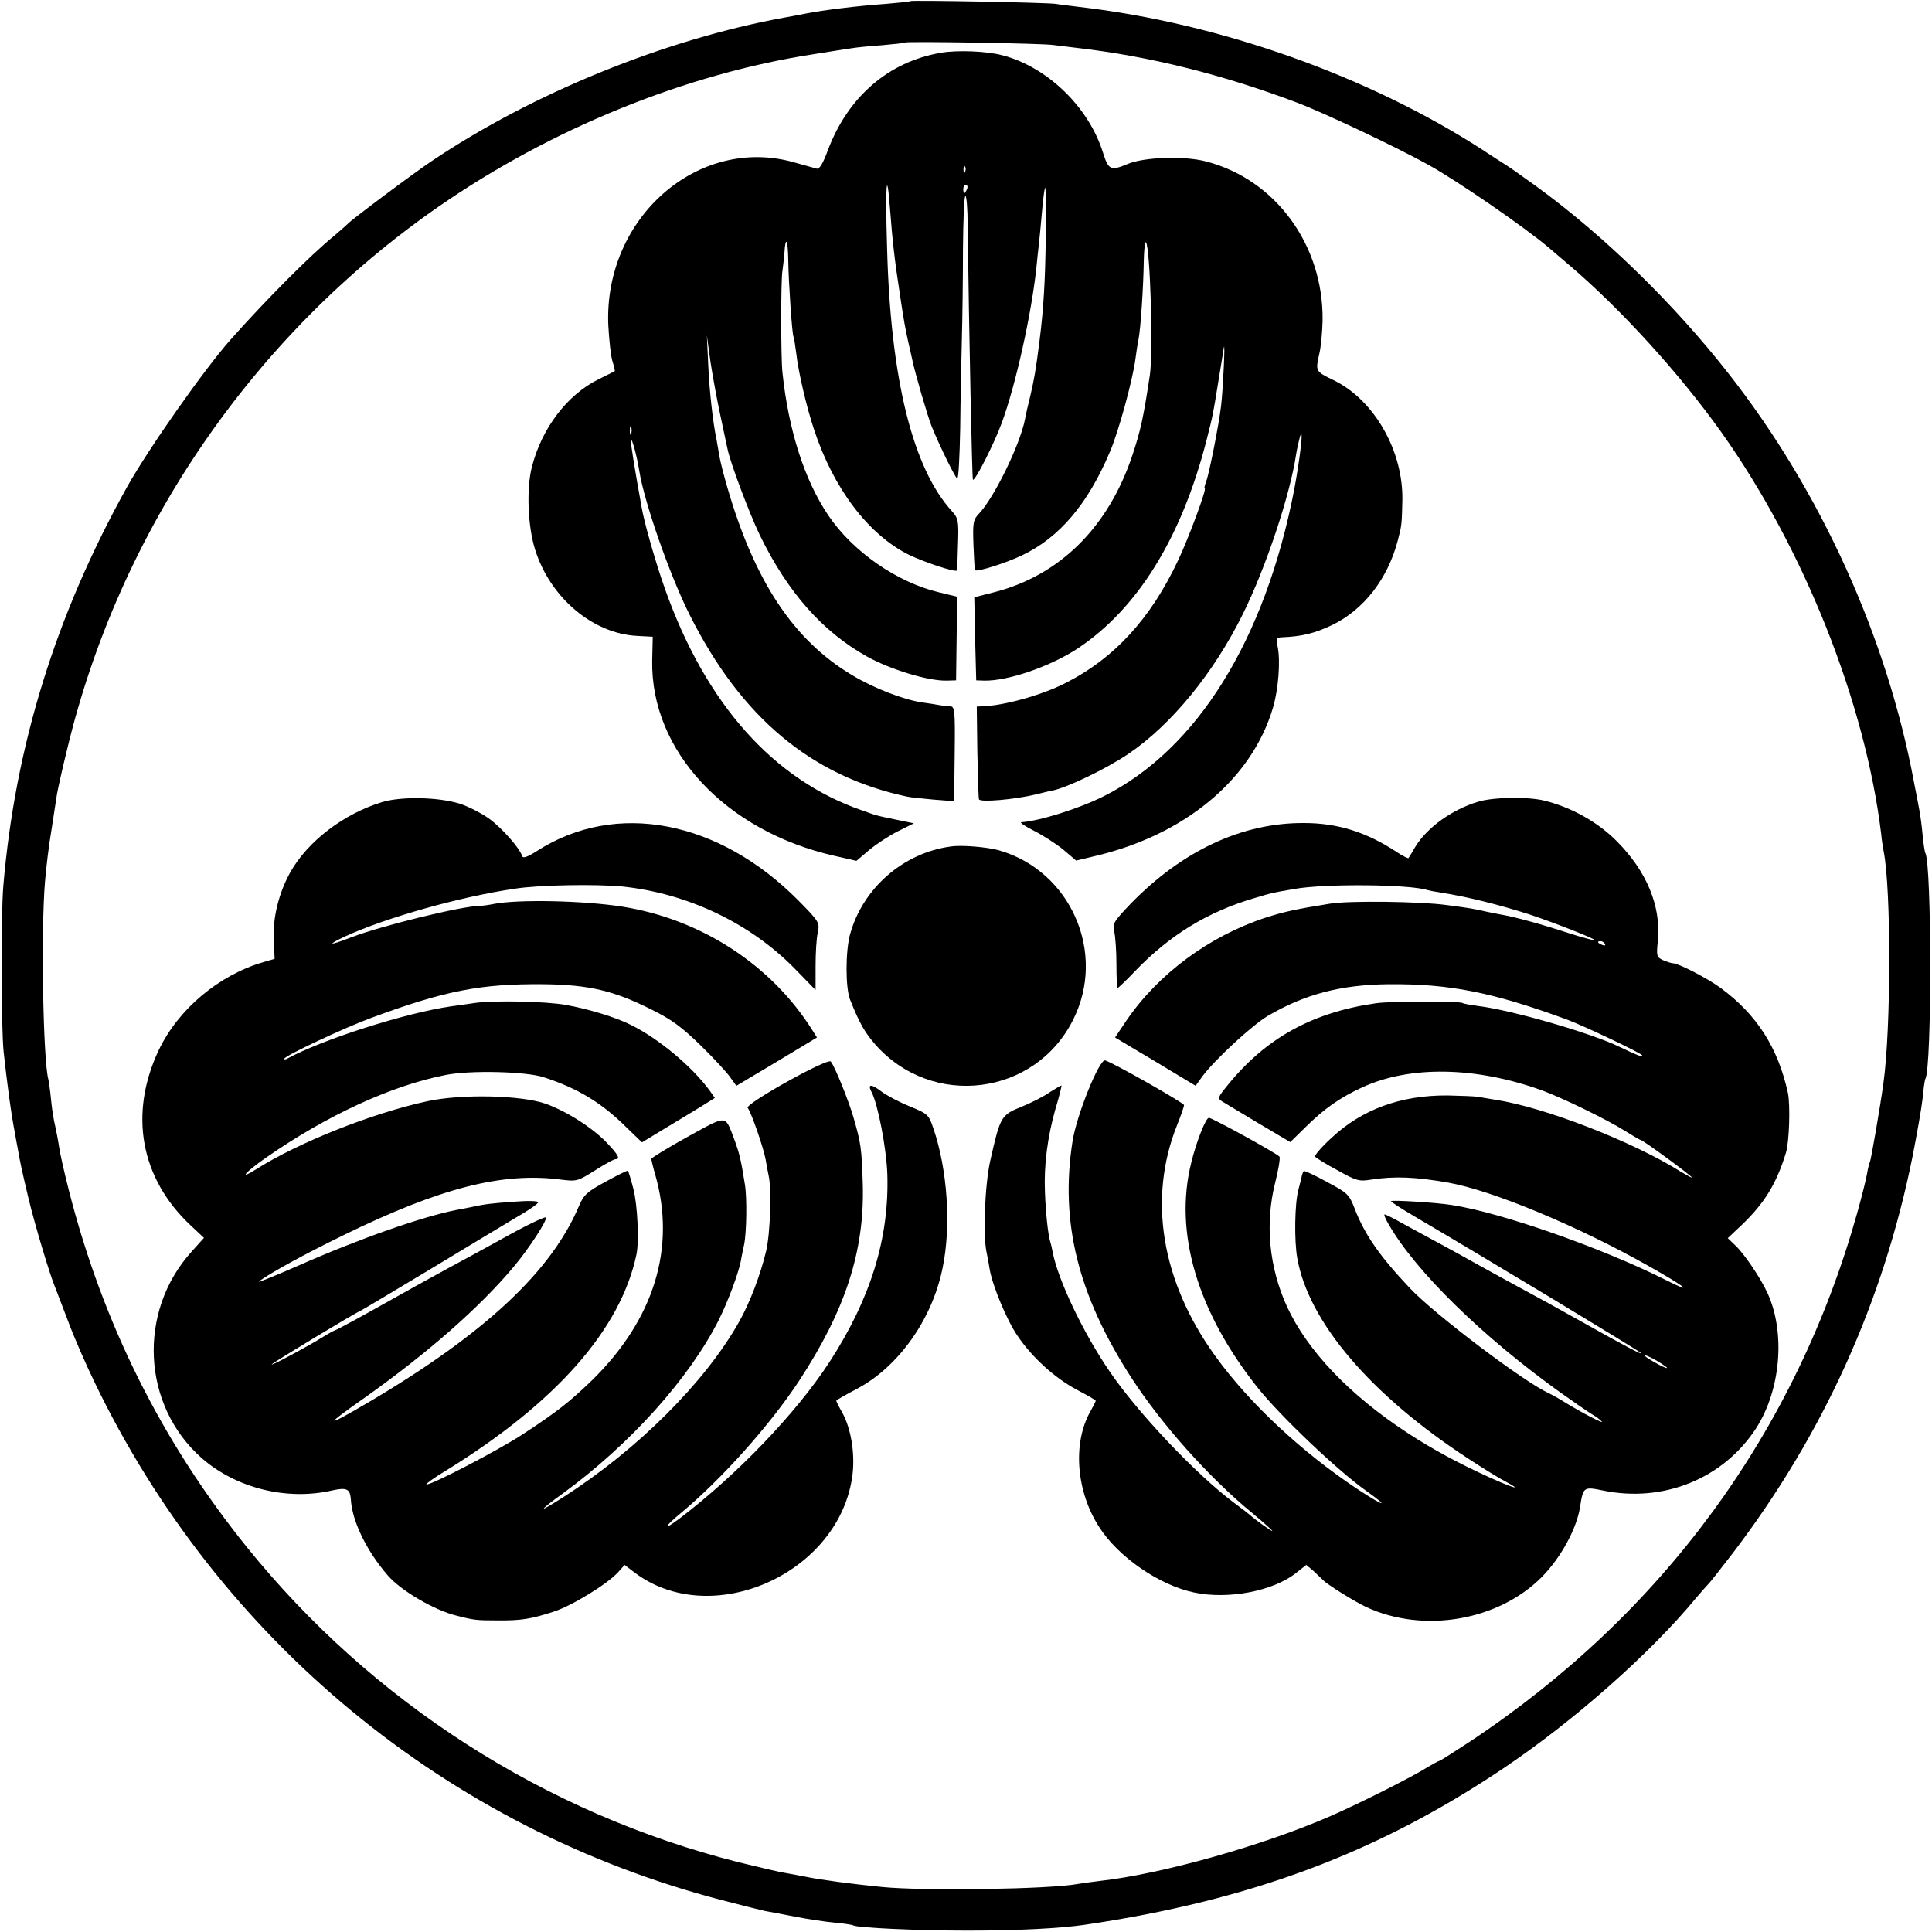
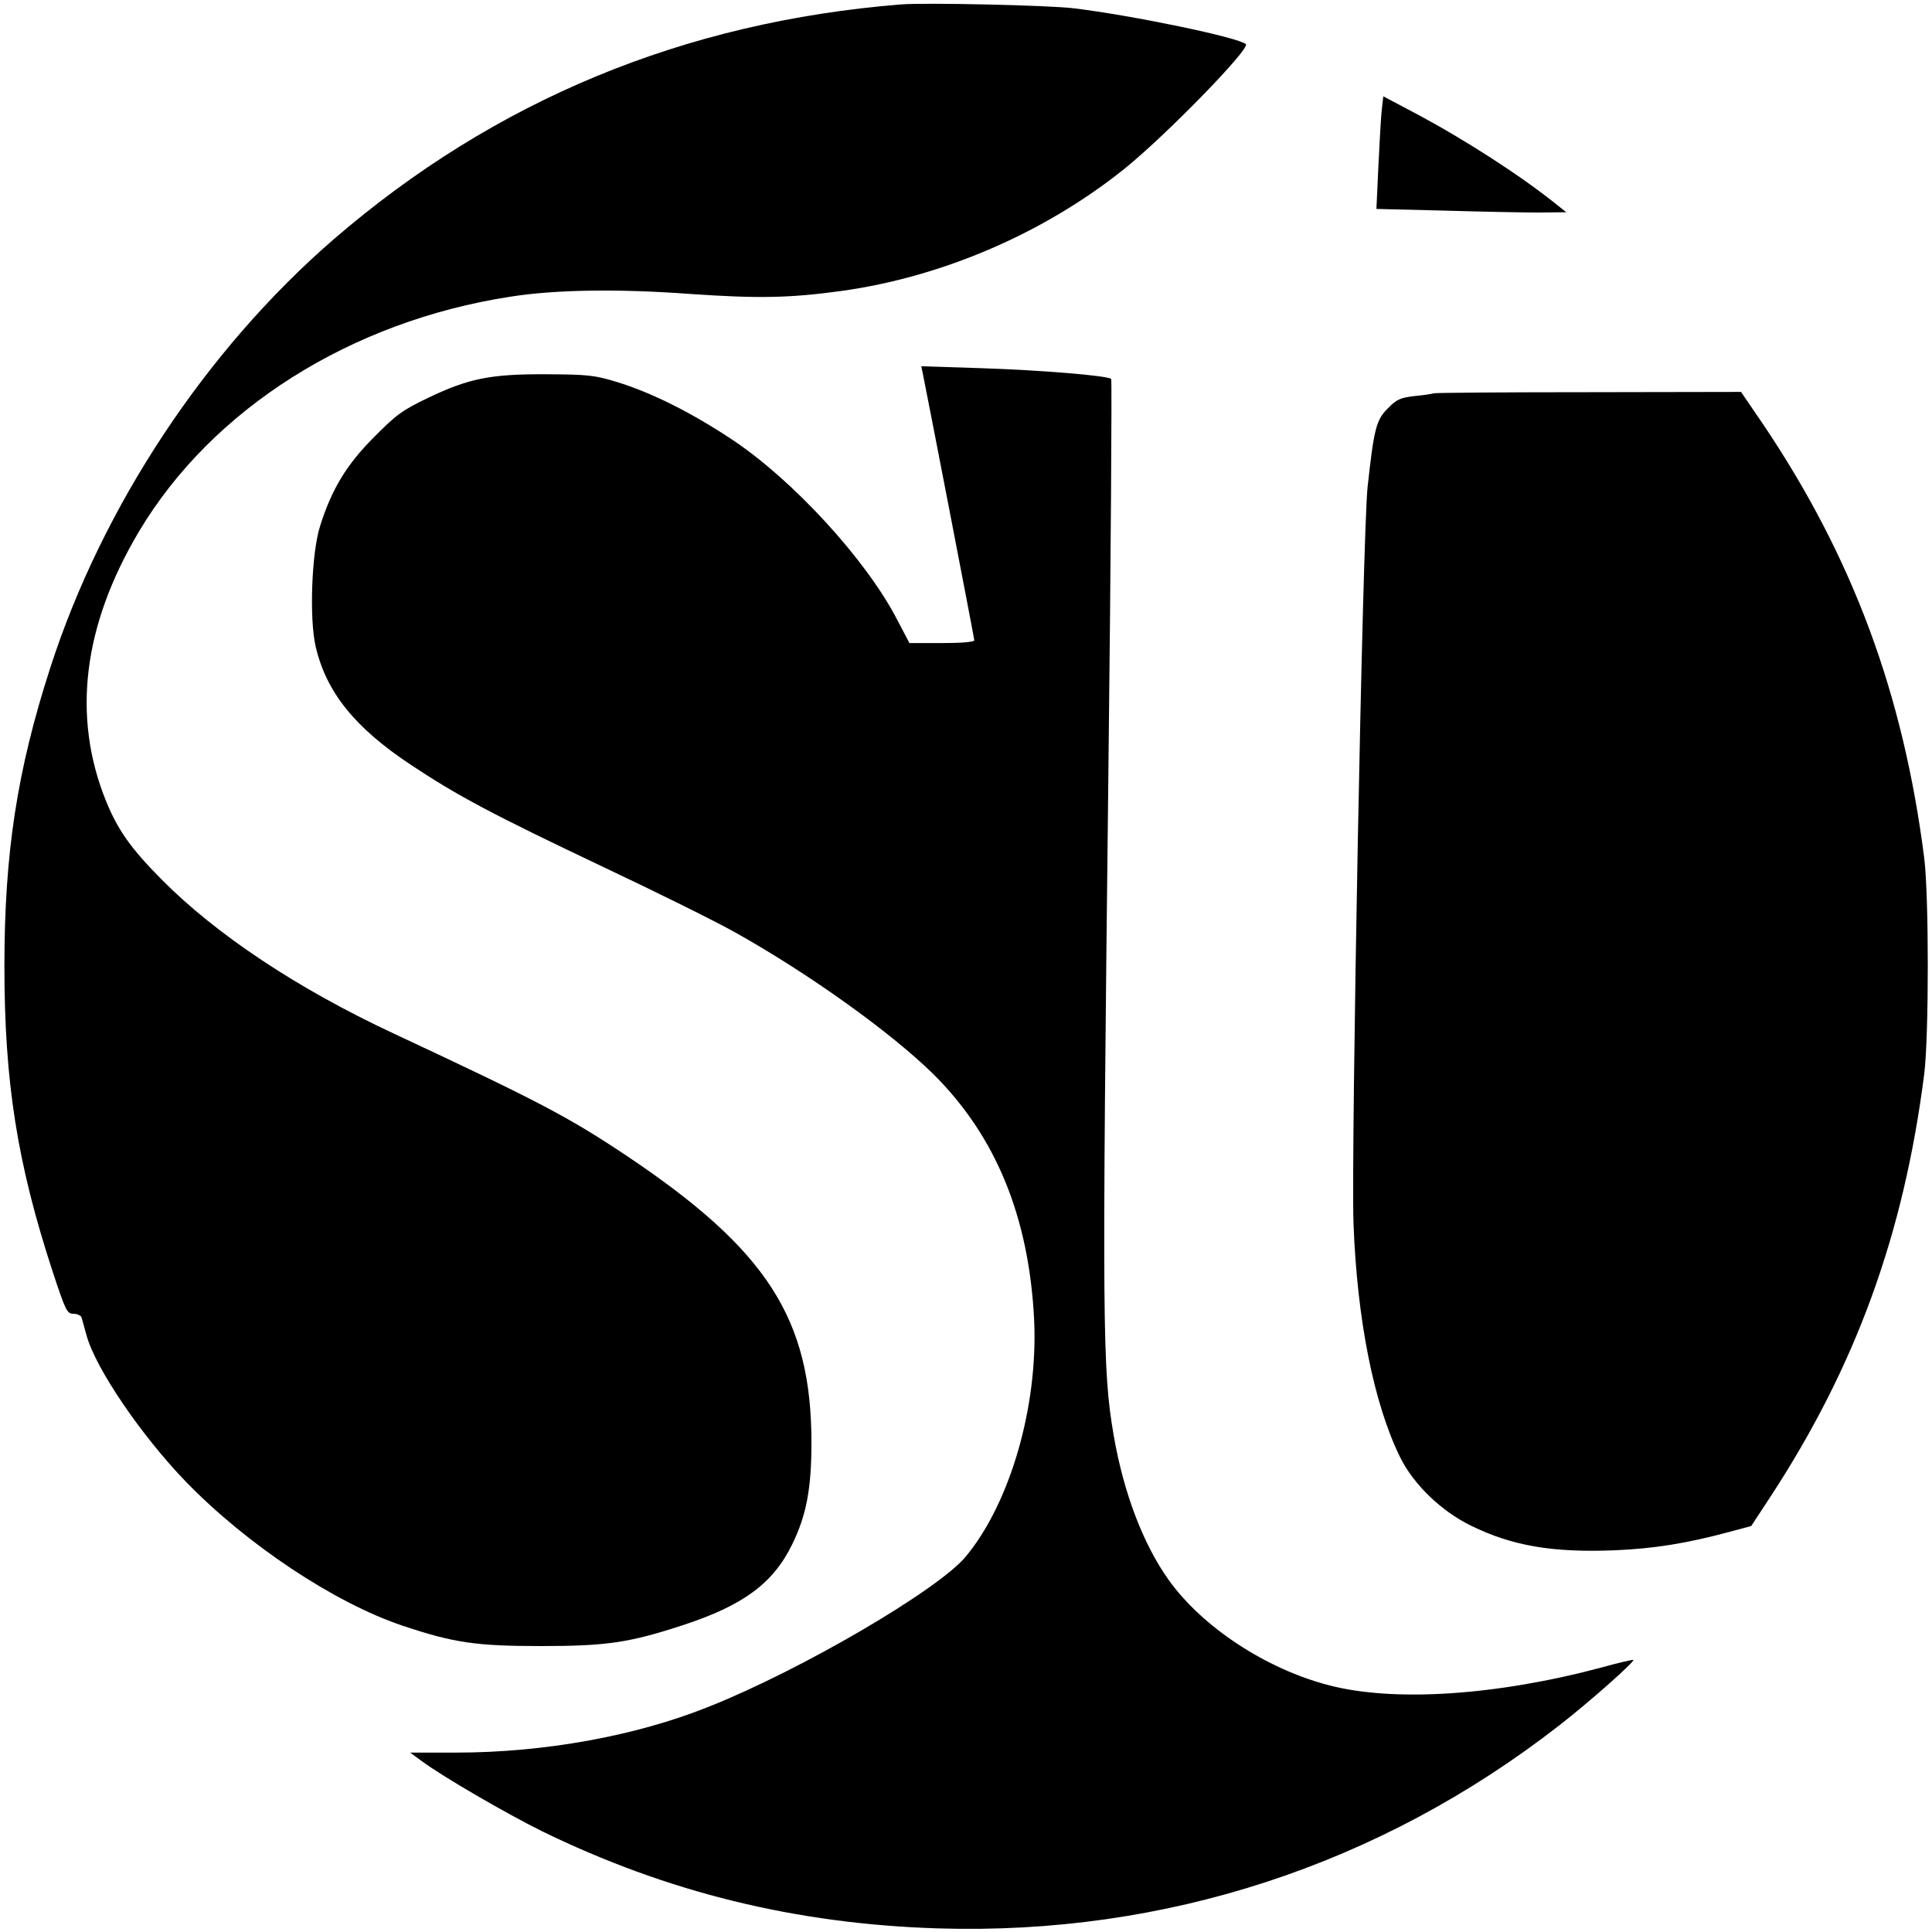
<svg xmlns="http://www.w3.org/2000/svg" version="1.0" width="700pt" height="700pt" viewBox="0 0 700 700" preserveAspectRatio="xMidYMid meet">
  <g transform="translate(0,700) scale(0.1,-0.1)" fill="#000000" stroke="none">
-     <path d="M3298 6996 c-1 -2 -41 -6 -88 -10 -100 -7 -225 -22 -295 -36 -27 -5 -61 -12 -75 -14 -431 -79 -909 -273 -1275 -519 -69 -46 -297 -217 -305 -228 -3 -3 -25 -23 -50 -44 -84 -68 -247 -232 -374 -375 -96 -108 -297 -394 -376 -535 -258 -463 -405 -938 -448 -1445 -9 -111 -8 -504 1 -600 12 -109 27 -225 41 -295 2 -11 6 -36 10 -55 11 -62 14 -75 39 -181 24 -100 79 -282 97 -324 4 -11 25 -65 46 -120 20 -55 64 -156 97 -224 450 -934 1278 -1617 2274 -1876 72 -19 142 -36 155 -39 13 -2 60 -11 106 -20 46 -9 111 -19 145 -22 34 -3 65 -8 68 -10 15 -9 234 -19 414 -19 183 0 335 8 425 21 603 89 1062 261 1520 569 254 171 530 415 695 615 21 25 41 47 44 50 4 3 45 55 91 115 327 430 543 908 649 1432 16 81 33 177 37 213 3 36 8 68 10 71 24 41 23 779 0 818 -2 3 -7 33 -10 66 -3 33 -8 69 -10 80 -2 11 -11 61 -21 110 -98 526 -338 1055 -671 1480 -200 256 -456 505 -702 683 -51 37 -101 72 -110 77 -9 6 -43 27 -74 48 -415 270 -957 463 -1468 522 -30 4 -68 8 -85 11 -35 5 -521 14 -527 10z m518 -159 c17 -2 57 -7 90 -11 259 -30 524 -96 794 -198 98 -37 362 -162 475 -225 110 -61 351 -228 435 -299 14 -12 48 -41 75 -64 187 -159 399 -392 551 -605 300 -422 522 -980 580 -1457 2 -24 7 -52 9 -63 27 -136 27 -639 -1 -840 -11 -81 -45 -279 -49 -285 -2 -4 -7 -22 -10 -41 -3 -19 -19 -83 -36 -144 -223 -794 -705 -1452 -1403 -1915 -58 -38 -108 -70 -111 -70 -3 0 -22 -11 -43 -23 -55 -35 -244 -130 -349 -176 -244 -107 -613 -211 -838 -236 -33 -4 -69 -9 -80 -11 -99 -19 -557 -26 -709 -11 -111 11 -223 26 -276 37 -25 5 -58 11 -75 14 -16 2 -93 20 -170 39 -700 177 -1328 580 -1781 1142 -308 382 -521 809 -644 1290 -17 66 -33 138 -36 160 -3 22 -10 56 -14 75 -5 19 -12 62 -15 95 -3 33 -8 67 -10 75 -19 72 -27 538 -12 715 4 50 14 133 23 185 8 52 17 111 20 130 3 19 19 91 36 160 189 796 674 1505 1348 1972 407 282 896 481 1360 552 58 9 118 19 134 21 16 3 66 8 110 11 45 4 83 8 85 10 5 5 499 -3 537 -9z" />
-     <path d="M3410 6809 c-190 -32 -337 -159 -410 -352 -18 -49 -31 -71 -41 -68 -8 2 -43 12 -79 22 -349 101 -693 -200 -676 -590 3 -53 9 -111 15 -130 6 -19 10 -35 8 -36 -1 -1 -28 -14 -60 -30 -112 -56 -204 -176 -240 -317 -20 -78 -15 -215 12 -300 55 -174 209 -304 370 -312 l56 -3 -2 -86 c-6 -327 266 -619 661 -708 l79 -18 46 39 c25 21 72 52 104 68 l58 29 -63 13 c-35 7 -67 14 -73 16 -5 1 -41 14 -80 28 -317 121 -557 405 -699 831 -27 81 -63 207 -71 256 -25 136 -42 245 -40 248 5 4 23 -63 31 -114 18 -114 111 -381 184 -525 186 -370 440 -582 785 -656 11 -3 54 -7 96 -11 l76 -6 2 172 c2 158 0 171 -16 172 -10 0 -27 2 -38 4 -11 2 -40 7 -64 10 -68 10 -176 52 -254 99 -211 126 -353 339 -452 681 -13 44 -26 96 -29 115 -3 19 -8 45 -10 58 -13 61 -26 177 -30 272 l-5 105 13 -95 c8 -52 24 -140 36 -195 12 -55 23 -110 26 -122 10 -50 79 -233 117 -312 100 -205 225 -348 387 -439 86 -48 224 -90 291 -88 l33 1 2 151 2 152 -66 16 c-152 36 -313 148 -401 279 -86 127 -144 308 -166 517 -6 52 -6 341 0 369 2 13 5 41 7 63 4 67 13 50 14 -25 1 -79 14 -269 19 -277 2 -3 6 -30 10 -60 7 -65 37 -194 64 -275 70 -214 197 -382 344 -455 56 -27 167 -64 174 -57 1 2 3 44 4 95 3 86 1 94 -22 120 -142 155 -223 481 -235 957 -7 230 -1 294 11 135 8 -107 16 -181 36 -310 14 -94 19 -120 30 -170 6 -25 12 -53 14 -62 10 -49 57 -210 71 -244 28 -69 84 -183 92 -188 5 -3 9 79 11 182 1 103 4 248 6 322 2 74 4 222 4 328 1 105 4 192 9 192 4 0 8 -48 8 -108 5 -389 16 -917 19 -920 7 -7 77 130 105 207 50 136 107 392 125 561 3 30 7 69 9 85 2 17 7 68 11 115 4 47 9 87 12 90 2 3 3 -76 2 -175 -2 -167 -8 -264 -23 -383 -14 -109 -18 -130 -32 -192 -9 -36 -18 -75 -20 -88 -18 -93 -111 -283 -166 -342 -22 -23 -24 -32 -21 -114 2 -49 4 -91 6 -92 7 -7 112 26 170 54 135 64 238 185 318 374 31 71 83 261 93 338 3 25 8 56 11 70 8 39 18 197 19 282 1 42 4 74 8 70 15 -16 27 -396 14 -482 -23 -152 -33 -199 -63 -289 -87 -261 -263 -436 -502 -497 l-71 -18 3 -151 4 -150 29 -1 c85 -2 239 51 338 116 217 144 376 400 467 753 25 99 23 90 43 213 9 54 18 110 20 124 6 33 -3 -157 -10 -212 -8 -68 -43 -245 -54 -273 -5 -14 -8 -25 -5 -25 8 0 -57 -176 -95 -257 -100 -214 -233 -359 -412 -449 -85 -43 -219 -80 -296 -83 l-23 -1 2 -162 c2 -90 4 -168 6 -174 4 -12 129 -1 208 18 28 7 52 13 55 13 52 9 198 79 279 134 156 106 309 293 415 508 83 168 170 429 192 576 3 20 10 50 14 65 15 44 0 -81 -21 -193 -106 -545 -352 -940 -690 -1110 -90 -45 -234 -90 -298 -94 -8 -1 12 -14 45 -31 32 -16 80 -47 106 -68 l47 -40 63 15 c329 76 572 277 650 538 20 67 28 171 17 223 -6 28 -4 32 15 33 74 3 118 14 182 44 115 56 201 166 238 305 15 57 15 60 17 146 4 179 -101 363 -246 435 -70 34 -69 33 -55 97 6 24 11 78 12 120 4 273 -170 512 -422 577 -78 21 -225 16 -284 -9 -62 -26 -70 -22 -90 42 -52 165 -202 310 -365 352 -57 15 -163 19 -221 9z m87 -431 c-3 -8 -6 -5 -6 6 -1 11 2 17 5 13 3 -3 4 -12 1 -19z m7 -63 c-4 -8 -8 -15 -10 -15 -2 0 -4 7 -4 15 0 8 4 15 10 15 5 0 7 -7 4 -15z m-1217 -887 c-3 -7 -5 -2 -5 12 0 14 2 19 5 13 2 -7 2 -19 0 -25z" />
-     <path d="M1385 4094 c-139 -42 -270 -142 -333 -254 -42 -75 -65 -168 -60 -248 l3 -66 -41 -12 c-161 -47 -308 -170 -379 -319 -109 -231 -66 -465 116 -635 l48 -45 -44 -49 c-198 -218 -181 -559 37 -750 124 -108 308 -154 472 -116 51 11 64 6 67 -30 4 -81 57 -189 134 -278 47 -55 170 -127 250 -146 62 -16 72 -17 145 -17 89 -1 124 5 207 32 67 22 192 99 232 142 l24 27 34 -26 c280 -214 749 -4 792 355 9 77 -6 167 -38 224 -12 21 -21 39 -21 42 0 2 33 21 73 42 151 79 274 251 312 438 32 152 18 359 -34 509 -16 47 -20 51 -84 77 -37 15 -83 39 -103 54 -38 29 -52 28 -36 -2 23 -44 54 -205 57 -298 7 -231 -60 -449 -209 -679 -121 -186 -334 -408 -544 -568 -61 -46 -57 -31 5 20 148 123 322 318 427 477 169 257 239 473 232 715 -4 130 -7 149 -33 239 -17 61 -70 191 -83 205 -13 13 -312 -154 -301 -168 13 -16 58 -147 65 -187 3 -18 8 -45 11 -59 11 -48 6 -208 -9 -272 -20 -85 -59 -188 -98 -257 -123 -219 -368 -463 -635 -634 -40 -26 -73 -45 -73 -43 0 3 30 27 68 54 245 179 458 416 566 629 33 66 71 168 80 213 3 19 9 46 12 60 9 43 11 169 3 218 -15 94 -20 113 -39 165 -34 89 -23 88 -169 8 -72 -40 -131 -76 -131 -80 0 -4 6 -30 14 -57 76 -265 -4 -525 -230 -746 -80 -77 -124 -112 -249 -194 -88 -58 -342 -190 -350 -182 -2 2 28 24 68 48 400 246 636 513 693 785 10 47 4 178 -11 237 -9 35 -18 64 -20 66 -2 2 -38 -16 -80 -39 -68 -37 -80 -48 -97 -88 -100 -237 -339 -461 -758 -709 -165 -97 -171 -93 -17 15 228 162 413 324 538 473 54 64 122 168 117 179 -2 4 -64 -25 -138 -66 -74 -41 -173 -95 -220 -120 -91 -50 -115 -63 -288 -160 -63 -35 -116 -63 -118 -63 -2 0 -21 -10 -42 -23 -56 -35 -198 -111 -187 -100 10 10 298 184 325 196 8 4 119 70 245 146 127 77 267 161 312 188 46 26 83 52 83 57 0 5 -39 6 -87 2 -83 -6 -104 -8 -163 -21 -14 -3 -35 -7 -47 -9 -122 -24 -351 -104 -573 -202 -91 -40 -154 -65 -141 -56 48 34 159 95 306 167 350 171 575 229 788 201 56 -7 60 -6 122 33 36 23 69 41 75 41 18 0 11 15 -29 57 -50 54 -146 116 -224 144 -89 31 -305 36 -429 9 -199 -43 -468 -150 -619 -246 -67 -42 -42 -12 34 41 221 154 456 262 651 300 88 18 292 13 356 -8 123 -40 209 -92 298 -180 l58 -56 84 51 c47 28 106 64 132 80 l48 30 -19 27 c-63 86 -184 188 -286 238 -53 27 -155 58 -235 72 -71 13 -259 17 -330 7 -25 -4 -63 -9 -85 -12 -167 -24 -470 -121 -597 -191 -5 -2 -8 -2 -8 1 0 10 217 112 315 148 268 99 396 124 625 122 164 -2 253 -23 389 -91 75 -37 111 -64 181 -132 48 -47 96 -99 107 -116 l21 -29 146 87 146 88 -17 27 c-149 237 -404 402 -688 447 -140 22 -376 27 -465 10 -19 -4 -42 -7 -50 -7 -64 0 -358 -72 -467 -114 -80 -31 -93 -30 -23 3 148 68 417 144 615 173 88 14 296 17 390 8 237 -25 463 -133 624 -297 l76 -78 0 86 c0 47 3 102 8 122 7 36 6 39 -70 116 -289 292 -662 363 -947 180 -35 -22 -51 -28 -54 -19 -9 29 -71 99 -116 133 -27 20 -76 46 -110 57 -77 24 -211 27 -281 6z" />
-     <path d="M5355 4095 c-94 -28 -184 -93 -227 -163 -12 -21 -23 -39 -25 -41 -1 -2 -20 7 -41 21 -110 73 -215 106 -338 106 -224 1 -440 -100 -627 -292 -62 -65 -67 -73 -60 -101 4 -16 8 -69 8 -117 0 -49 2 -88 4 -88 2 0 32 28 65 63 126 130 261 213 431 263 71 21 54 17 144 33 110 20 421 17 483 -4 7 -2 29 -6 48 -9 92 -14 216 -45 324 -80 90 -30 237 -88 233 -92 -2 -2 -43 9 -93 25 -91 30 -199 60 -244 67 -14 3 -38 7 -55 11 -48 11 -55 12 -145 24 -96 13 -352 16 -420 5 -125 -20 -166 -29 -235 -51 -204 -67 -389 -204 -504 -373 l-41 -61 146 -87 146 -88 25 35 c47 62 178 183 236 218 133 78 263 113 437 115 222 2 378 -29 650 -129 61 -23 270 -122 270 -129 0 -7 -19 1 -82 31 -105 51 -394 134 -512 148 -28 4 -53 8 -57 11 -13 7 -259 7 -314 -1 -230 -33 -399 -126 -538 -298 -35 -43 -36 -47 -20 -57 10 -6 70 -42 133 -80 l115 -68 56 55 c68 67 124 106 204 143 173 80 412 76 653 -11 73 -27 232 -104 299 -146 29 -18 54 -33 57 -33 8 0 186 -131 186 -136 0 -2 -17 7 -39 20 -173 109 -494 234 -671 261 -25 4 -54 9 -65 11 -11 2 -61 4 -111 5 -170 1 -310 -51 -420 -154 -35 -32 -62 -63 -59 -68 3 -4 39 -27 81 -49 69 -39 79 -41 122 -34 84 13 161 10 280 -11 158 -28 469 -157 727 -303 135 -76 168 -104 57 -48 -229 115 -594 243 -772 270 -55 9 -220 19 -220 14 0 -3 37 -27 83 -54 269 -158 814 -487 822 -496 10 -10 -56 24 -205 108 -127 71 -142 79 -225 124 -44 24 -114 62 -155 85 -41 23 -106 59 -145 80 -38 20 -97 53 -131 71 -33 19 -64 34 -67 34 -4 0 3 -17 15 -37 98 -170 338 -405 621 -608 54 -38 107 -75 118 -81 12 -7 26 -17 32 -24 12 -12 -70 30 -143 75 -19 12 -42 24 -50 28 -87 39 -410 283 -500 378 -110 116 -165 195 -201 288 -21 54 -25 58 -102 99 -43 24 -81 41 -83 39 -3 -2 -7 -14 -9 -26 -3 -11 -8 -31 -11 -43 -13 -50 -15 -181 -4 -245 40 -232 266 -497 620 -728 52 -34 113 -72 135 -83 64 -34 31 -25 -58 15 -110 50 -207 102 -297 161 -211 138 -363 298 -437 458 -65 142 -80 301 -43 448 12 47 19 90 16 95 -6 10 -244 141 -256 141 -11 0 -45 -85 -64 -163 -63 -253 22 -539 240 -814 82 -103 291 -302 396 -376 84 -60 64 -56 -28 4 -206 136 -398 315 -521 486 -195 270 -245 570 -138 837 14 35 25 67 25 72 0 8 -259 155 -286 162 -21 5 -103 -197 -118 -293 -46 -293 20 -558 212 -855 109 -169 281 -362 439 -492 40 -33 73 -63 73 -65 0 -4 -68 45 -80 57 -3 3 -30 24 -60 46 -136 102 -346 323 -449 474 -96 140 -187 331 -207 433 -2 10 -5 26 -8 35 -9 28 -17 106 -20 183 -4 98 9 198 38 301 14 45 23 84 22 85 -1 1 -20 -10 -42 -24 -21 -15 -68 -39 -103 -53 -74 -30 -77 -35 -113 -195 -20 -88 -27 -275 -13 -335 3 -14 8 -41 11 -60 10 -58 61 -182 100 -239 53 -79 136 -154 215 -196 38 -20 69 -38 69 -40 0 -3 -9 -20 -20 -40 -64 -114 -51 -288 32 -417 69 -109 219 -212 345 -238 124 -26 286 5 369 71 l37 29 26 -22 c14 -13 30 -28 36 -34 15 -16 115 -78 156 -97 208 -96 478 -49 635 109 70 71 127 176 139 255 11 71 13 73 81 59 220 -46 437 42 556 224 90 139 108 347 42 491 -25 55 -86 145 -118 174 l-26 25 53 50 c80 77 124 148 158 260 12 40 16 172 7 216 -36 164 -112 283 -243 380 -49 36 -154 90 -174 90 -5 0 -21 5 -35 11 -24 11 -25 15 -19 73 11 124 -41 249 -148 357 -70 71 -166 124 -263 148 -59 15 -187 13 -241 -4z m460 -515 c3 -6 -1 -7 -9 -4 -18 7 -21 14 -7 14 6 0 13 -4 16 -10z m189 -1511 c20 -12 36 -23 36 -25 0 -5 -44 18 -70 35 -27 19 -2 11 34 -10z" />
-     <path d="M3445 3933 c-172 -23 -319 -151 -365 -318 -17 -62 -17 -194 0 -237 34 -85 52 -117 91 -162 206 -234 579 -187 717 89 122 242 -8 539 -268 614 -43 12 -135 20 -175 14z" />
+     <path d="M3265 6984 c-786 -63 -1472 -347 -2056 -851 -463 -401 -838 -967 -1027 -1553 -120 -371 -166 -671 -166 -1080 0 -420 46 -714 175 -1108 47 -142 52 -152 75 -152 13 0 26 -6 29 -12 2 -7 11 -38 19 -68 34 -120 197 -360 359 -528 221 -228 539 -440 788 -523 183 -61 263 -73 499 -73 237 0 319 12 512 75 221 72 329 152 398 293 52 106 70 203 70 369 0 450 -161 699 -672 1041 -210 140 -317 196 -843 442 -349 163 -643 359 -840 558 -112 113 -158 179 -201 284 -124 307 -83 636 120 977 265 444 767 761 1345 850 164 26 392 29 651 10 247 -17 361 -15 550 11 365 51 732 209 1021 440 149 119 460 438 443 454 -25 24 -409 104 -624 130 -88 11 -538 21 -625 14z" />
+     <path d="M5006 6598 c-3 -29 -8 -121 -12 -204 l-7 -151 243 -6 c134 -4 289 -7 344 -7 l101 1 -34 27 c-130 105 -335 237 -512 331 l-117 62 -6 -53z" />
+     <path d="M3344 5644 c18 -88 186 -956 186 -964 0 -6 -47 -10 -117 -10 l-118 0 -44 84 c-113 219 -380 509 -601 655 -148 98 -291 169 -415 207 -82 25 -105 27 -255 28 -203 1 -282 -15 -430 -86 -92 -44 -115 -61 -195 -142 -99 -99 -153 -188 -195 -321 -31 -96 -40 -337 -16 -439 39 -165 142 -293 346 -428 167 -111 295 -179 691 -367 195 -92 413 -200 484 -240 271 -152 563 -362 716 -512 228 -226 348 -520 366 -894 14 -312 -87 -661 -248 -855 -101 -121 -593 -409 -929 -543 -266 -107 -598 -167 -919 -167 l-165 0 41 -30 c78 -58 308 -191 437 -255 453 -221 919 -336 1436 -352 821 -25 1599 229 2250 736 107 83 274 231 268 237 -2 1 -53 -10 -113 -27 -381 -102 -753 -127 -990 -65 -228 59 -459 211 -581 382 -92 129 -163 315 -199 524 -41 239 -42 390 -19 2408 9 777 13 1416 10 1419 -12 12 -256 32 -470 39 l-218 7 6 -29z" />
+     <path d="M5195 5575 c-5 -2 -37 -7 -70 -10 -51 -6 -65 -12 -96 -44 -43 -42 -51 -75 -74 -286 -18 -167 -60 -2398 -51 -2668 13 -347 73 -652 169 -847 48 -98 150 -196 257 -248 149 -73 295 -98 520 -89 143 6 261 25 417 67 l78 21 67 102 c312 476 486 955 560 1537 17 140 17 640 0 780 -76 597 -259 1090 -584 1573 l-80 117 -551 -1 c-304 0 -556 -2 -562 -4z" />
  </g>
</svg>
